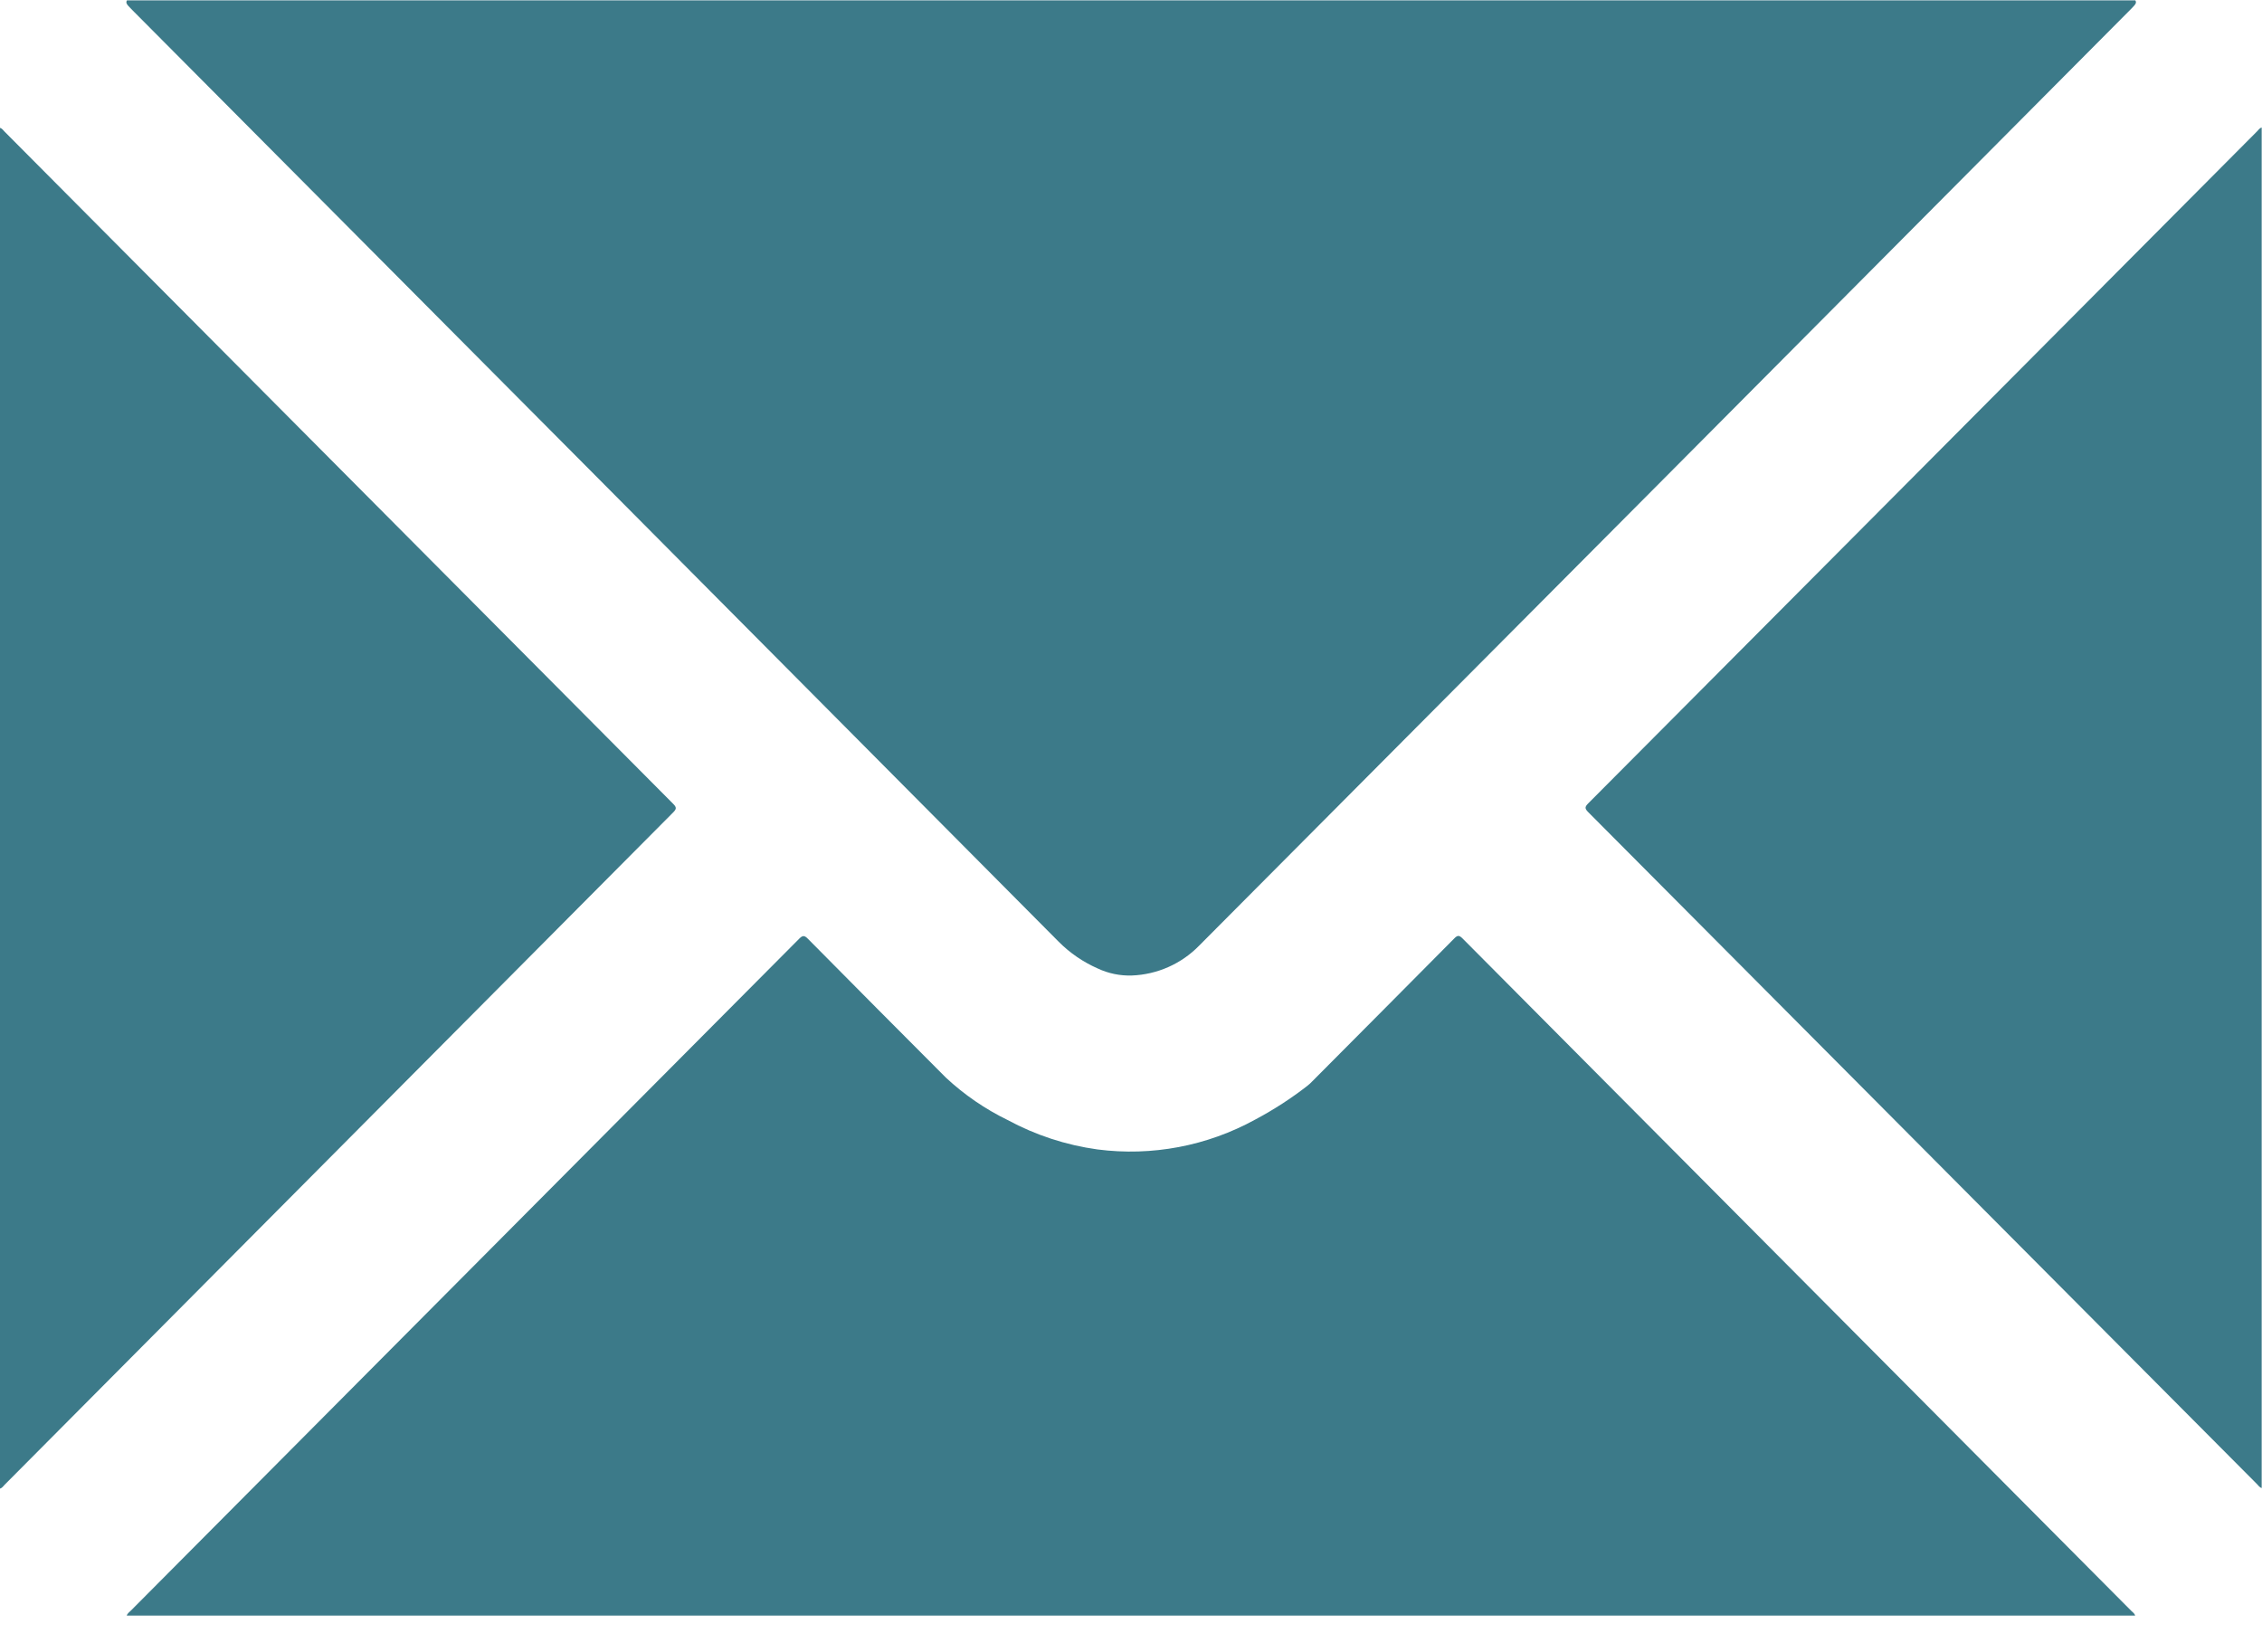
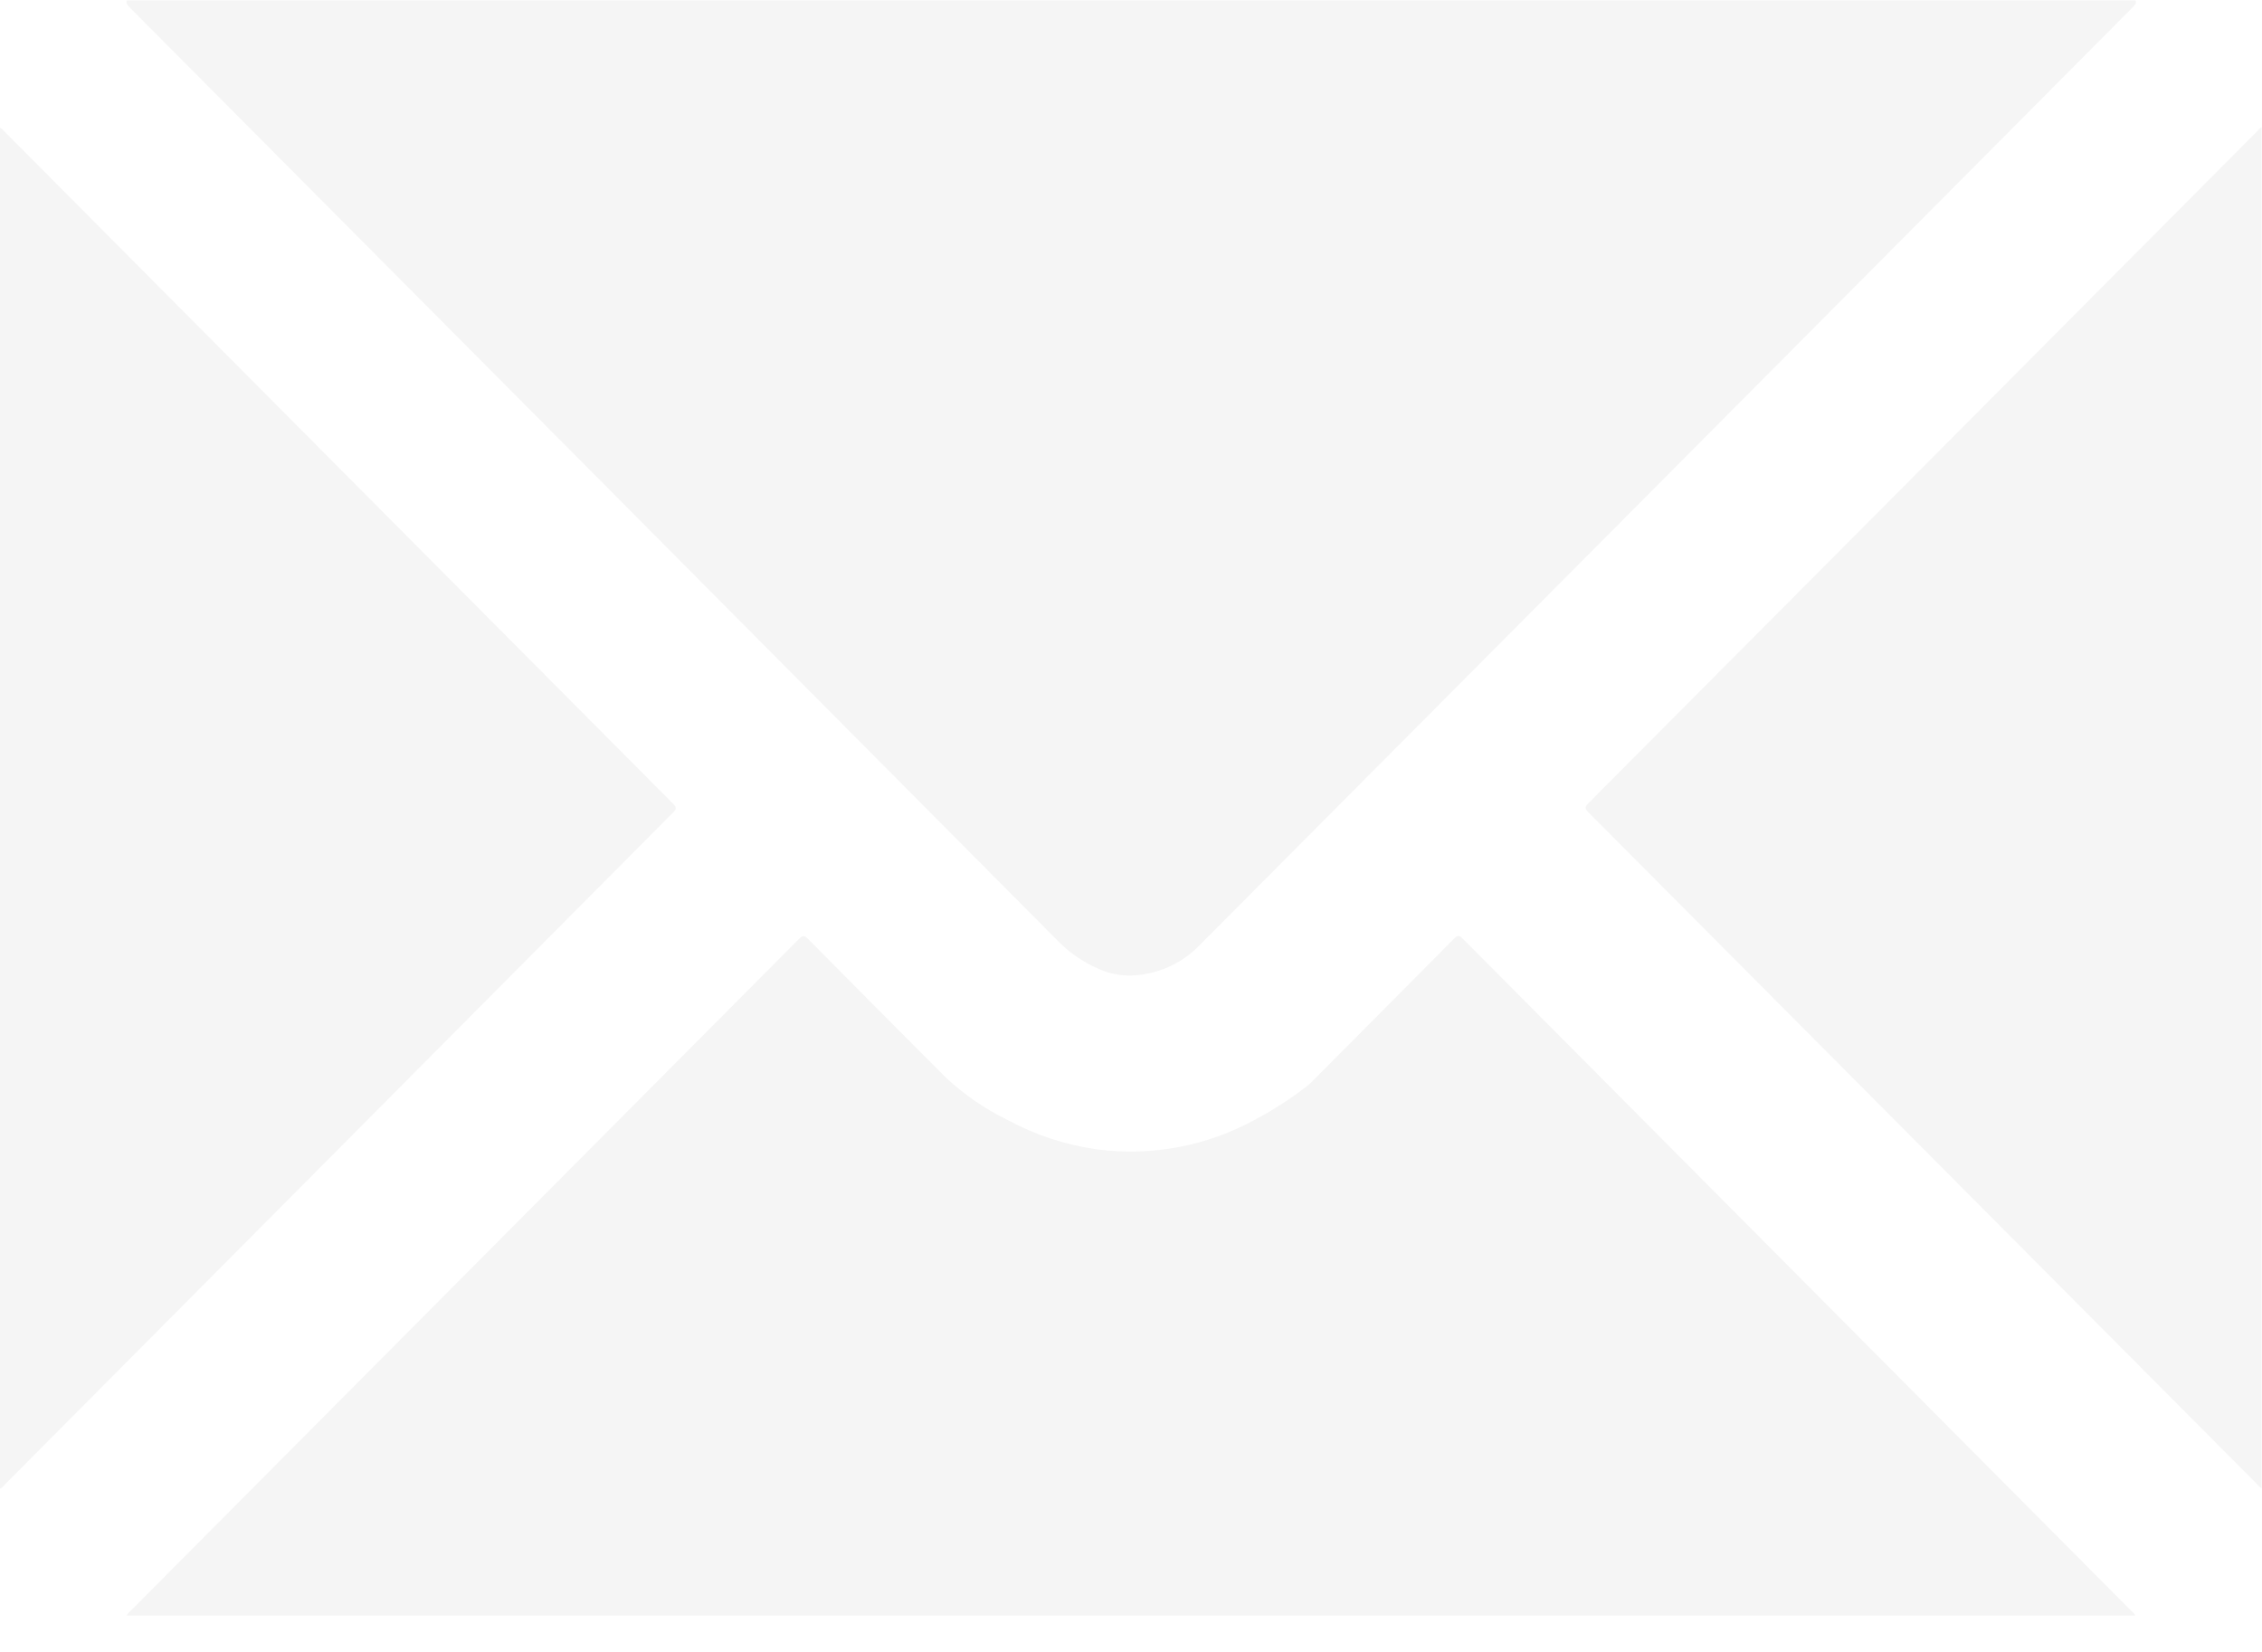
<svg xmlns="http://www.w3.org/2000/svg" xmlns:xlink="http://www.w3.org/1999/xlink" width="63" height="46" viewBox="0 0 63 46" version="1.1">
  <g id="Canvas" transform="translate(-1875 -754)">
    <g id="mail">
      <g id="Canvas">
        <g id="mail">
          <g id="Vector">
            <g id="Vector">
-               <use xlink:href="#path0_fill" transform="translate(1878.52 754.01)" fill="#3C7A89" class="svgInternalID" />
+               <use xlink:href="#path0_fill" transform="translate(1878.52 754.01)" fill="#f5f5f5" class="svgInternalID" />
            </g>
          </g>
          <g id="Vector">
            <g id="Vector">
-               <use xlink:href="#path1_fill" transform="translate(1878.53 780.07)" fill="#3C7A89" class="svgInternalID" />
+               <use xlink:href="#path1_fill" transform="translate(1878.53 780.07)" fill="#f5f5f5" class="svgInternalID" />
            </g>
          </g>
          <g id="Vector">
            <g id="Vector">
-               <use xlink:href="#path2_fill" transform="translate(1875 757.56)" fill="#3C7A89" class="svgInternalID" />
+               <use xlink:href="#path2_fill" transform="translate(1875 757.56)" fill="#f5f5f5" class="svgInternalID" />
            </g>
          </g>
          <g id="Vector">
            <g id="Vector">
-               <use xlink:href="#path3_fill" transform="translate(1919.16 757.55)" fill="#3C7A89" class="svgInternalID" />
+               <use xlink:href="#path3_fill" transform="translate(1919.16 757.55)" fill="#f5f5f5" class="svgInternalID" />
            </g>
          </g>
        </g>
      </g>
    </g>
  </g>
  <defs>
    <path id="path0_fill" d="M 0.016 0L 55.952 0C 55.993 0.065 55.952 0.11 55.915 0.153C 55.877 0.197 55.797 0.275 55.739 0.334C 47.126 8.998 38.508 17.662 29.883 26.325C 29.386 26.837 28.711 27.136 28 27.162C 27.673 27.172 27.349 27.105 27.053 26.966C 26.649 26.788 26.281 26.537 25.969 26.224C 17.407 17.604 8.842 8.989 0.274 0.38C 0.2 0.305 0.123 0.232 0.053 0.153C 0.014 0.11 -0.021 0.063 0.016 0Z" />
    <path id="path1_fill" d="M 0 18.931C 0.02 18.866 0.076 18.833 0.119 18.788C 6.321 12.553 12.522 6.318 18.723 0.083C 18.819 -0.015 18.87 -0.027 18.975 0.083C 20.252 1.374 21.532 2.662 22.815 3.947C 23.327 4.424 23.905 4.821 24.533 5.127C 25.312 5.548 26.16 5.826 27.037 5.947C 28.553 6.143 30.092 5.851 31.433 5.113C 31.942 4.842 32.428 4.528 32.884 4.173C 32.933 4.134 32.98 4.091 33.023 4.045C 34.341 2.721 35.659 1.396 36.974 0.069C 37.068 -0.027 37.113 -0.019 37.203 0.069C 43.411 6.313 49.62 12.556 55.828 18.798C 55.87 18.839 55.92 18.87 55.938 18.93L 0 18.931Z" />
    <path id="path2_fill" d="M 0 0C 0.059 0.018 0.09 0.069 0.131 0.11C 6.34 6.356 12.546 12.595 18.748 18.829C 18.846 18.927 18.846 18.972 18.748 19.07C 12.545 25.307 6.339 31.548 0.131 37.795C 0.092 37.834 0.061 37.887 0 37.905L 0 0Z" />
    <path id="path3_fill" d="M 18.831 37.899C 18.773 37.882 18.741 37.83 18.701 37.789C 12.491 31.549 6.282 25.309 0.073 19.07C -0.024 18.972 -0.024 18.927 0.073 18.829C 6.284 12.591 12.493 6.352 18.701 0.11C 18.74 0.071 18.773 0.018 18.831 0L 18.831 37.899Z" />
  </defs>
</svg>
